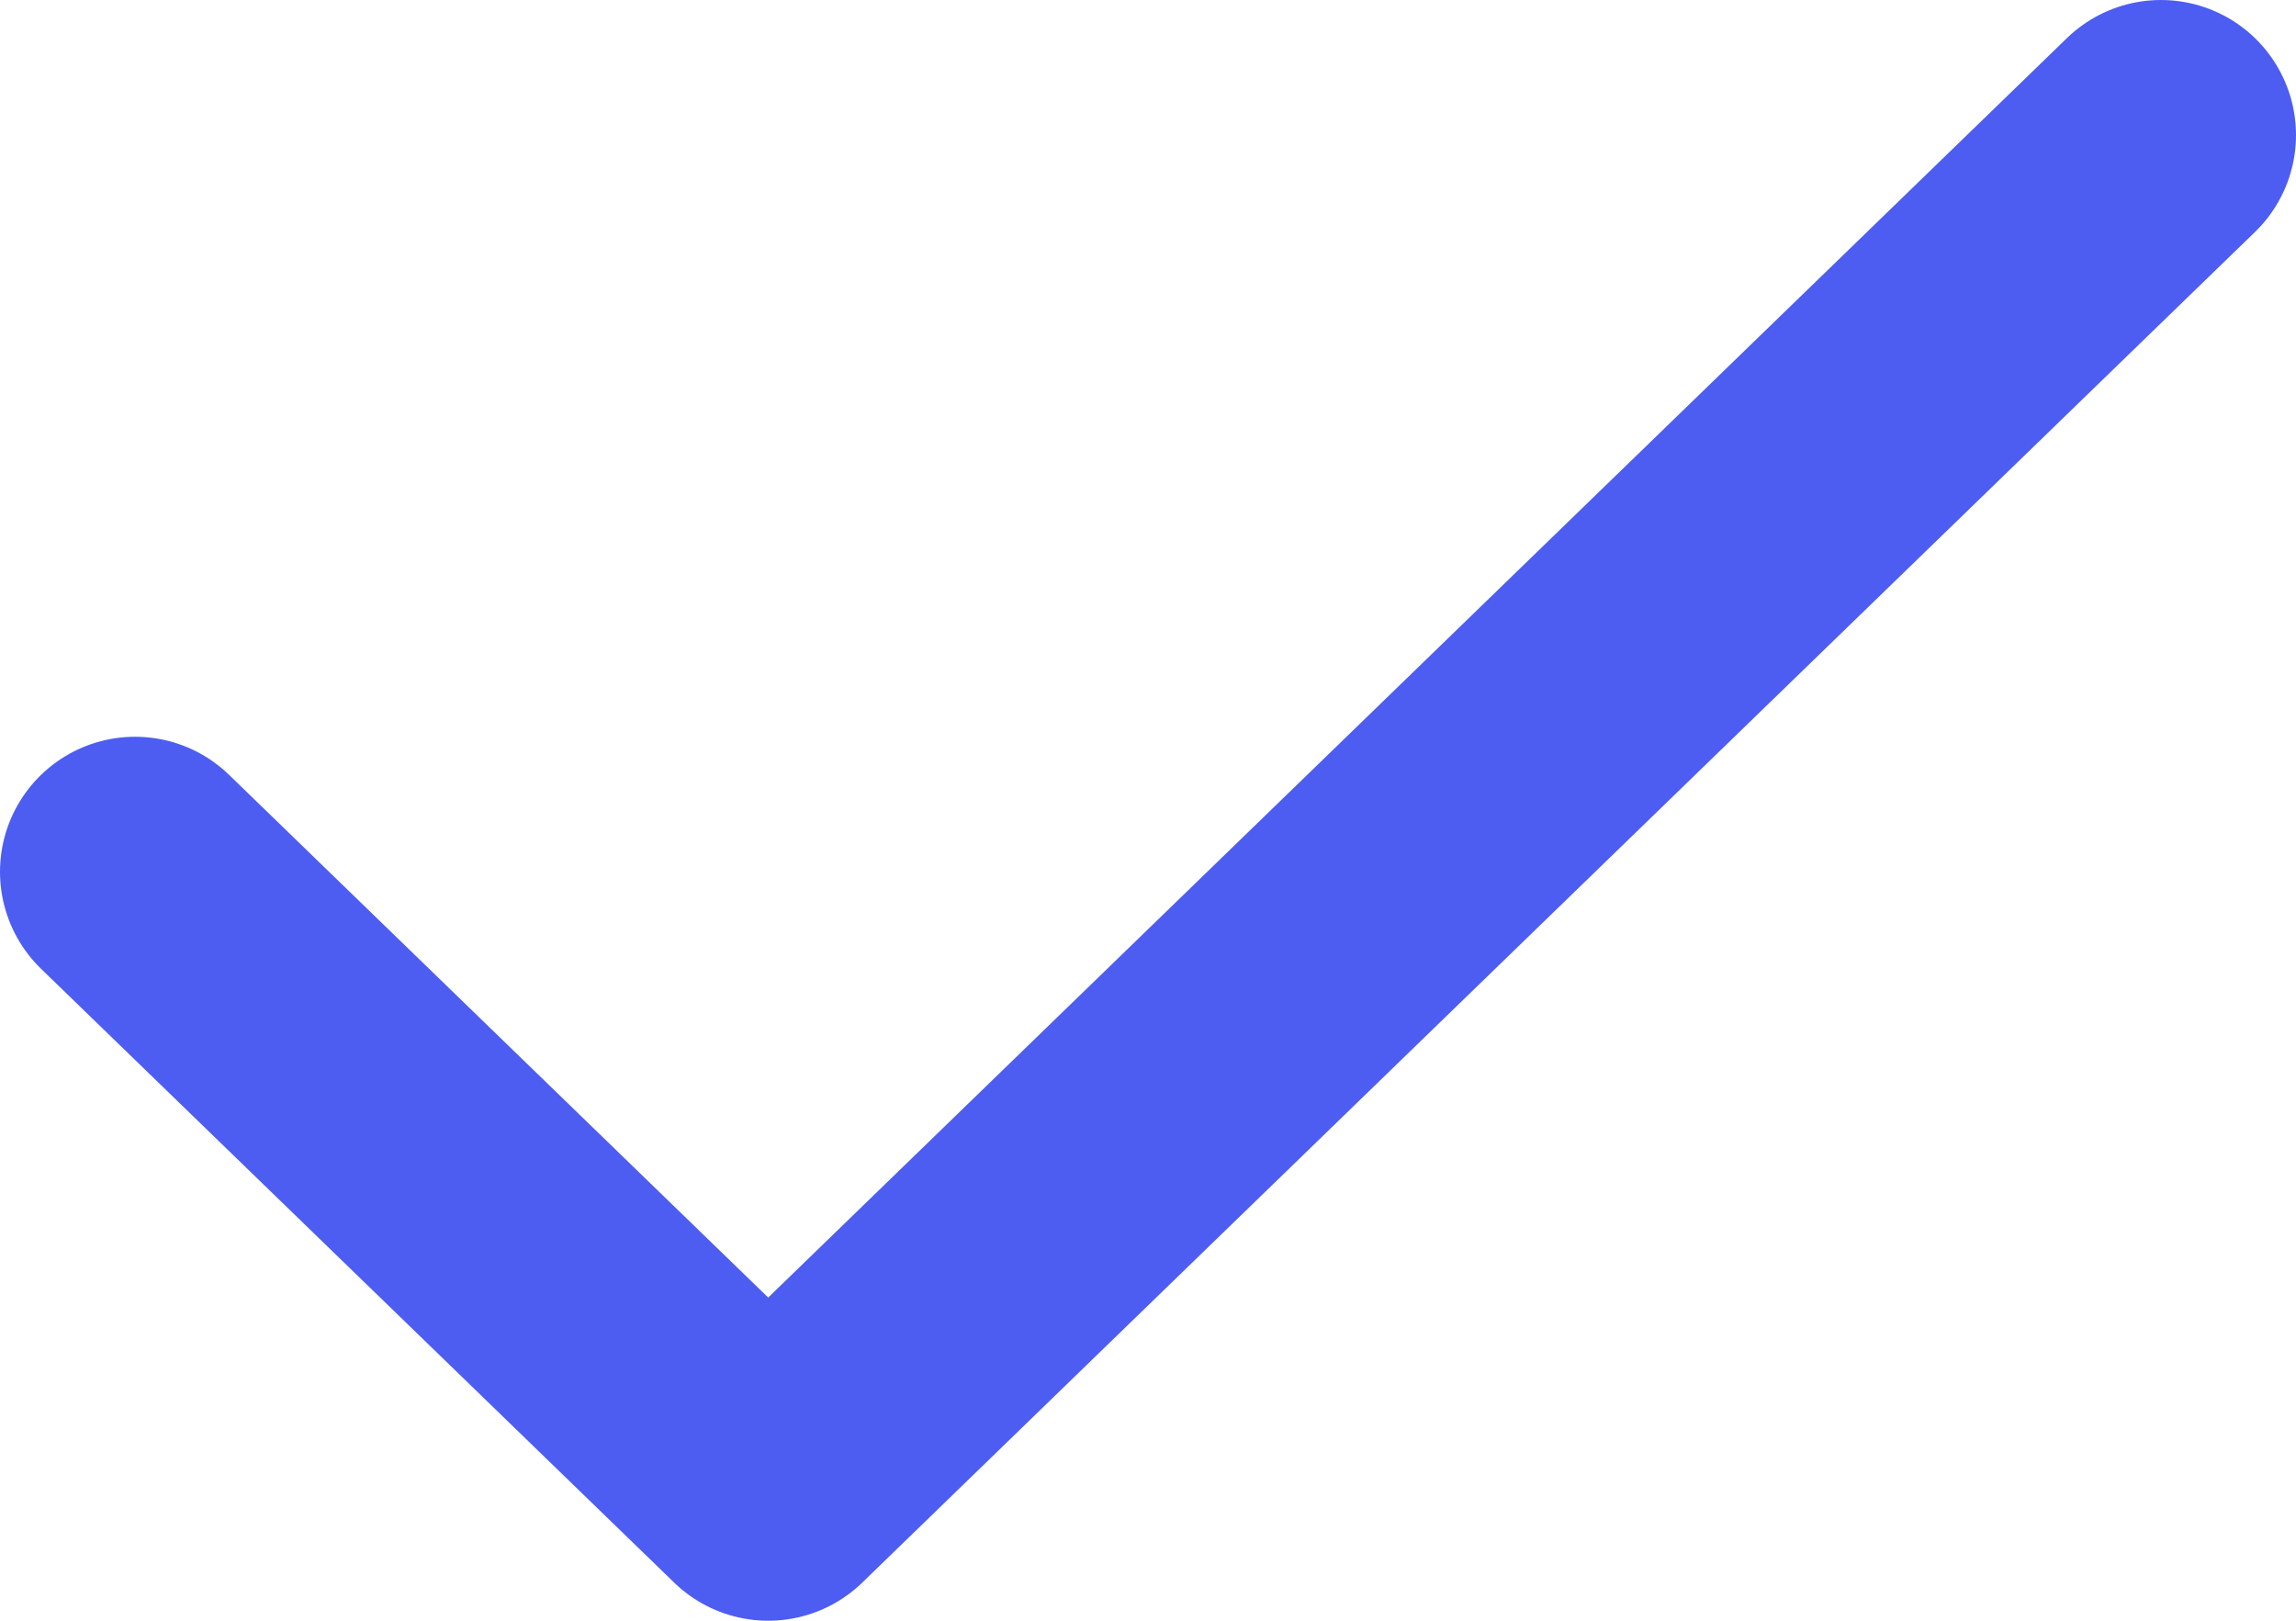
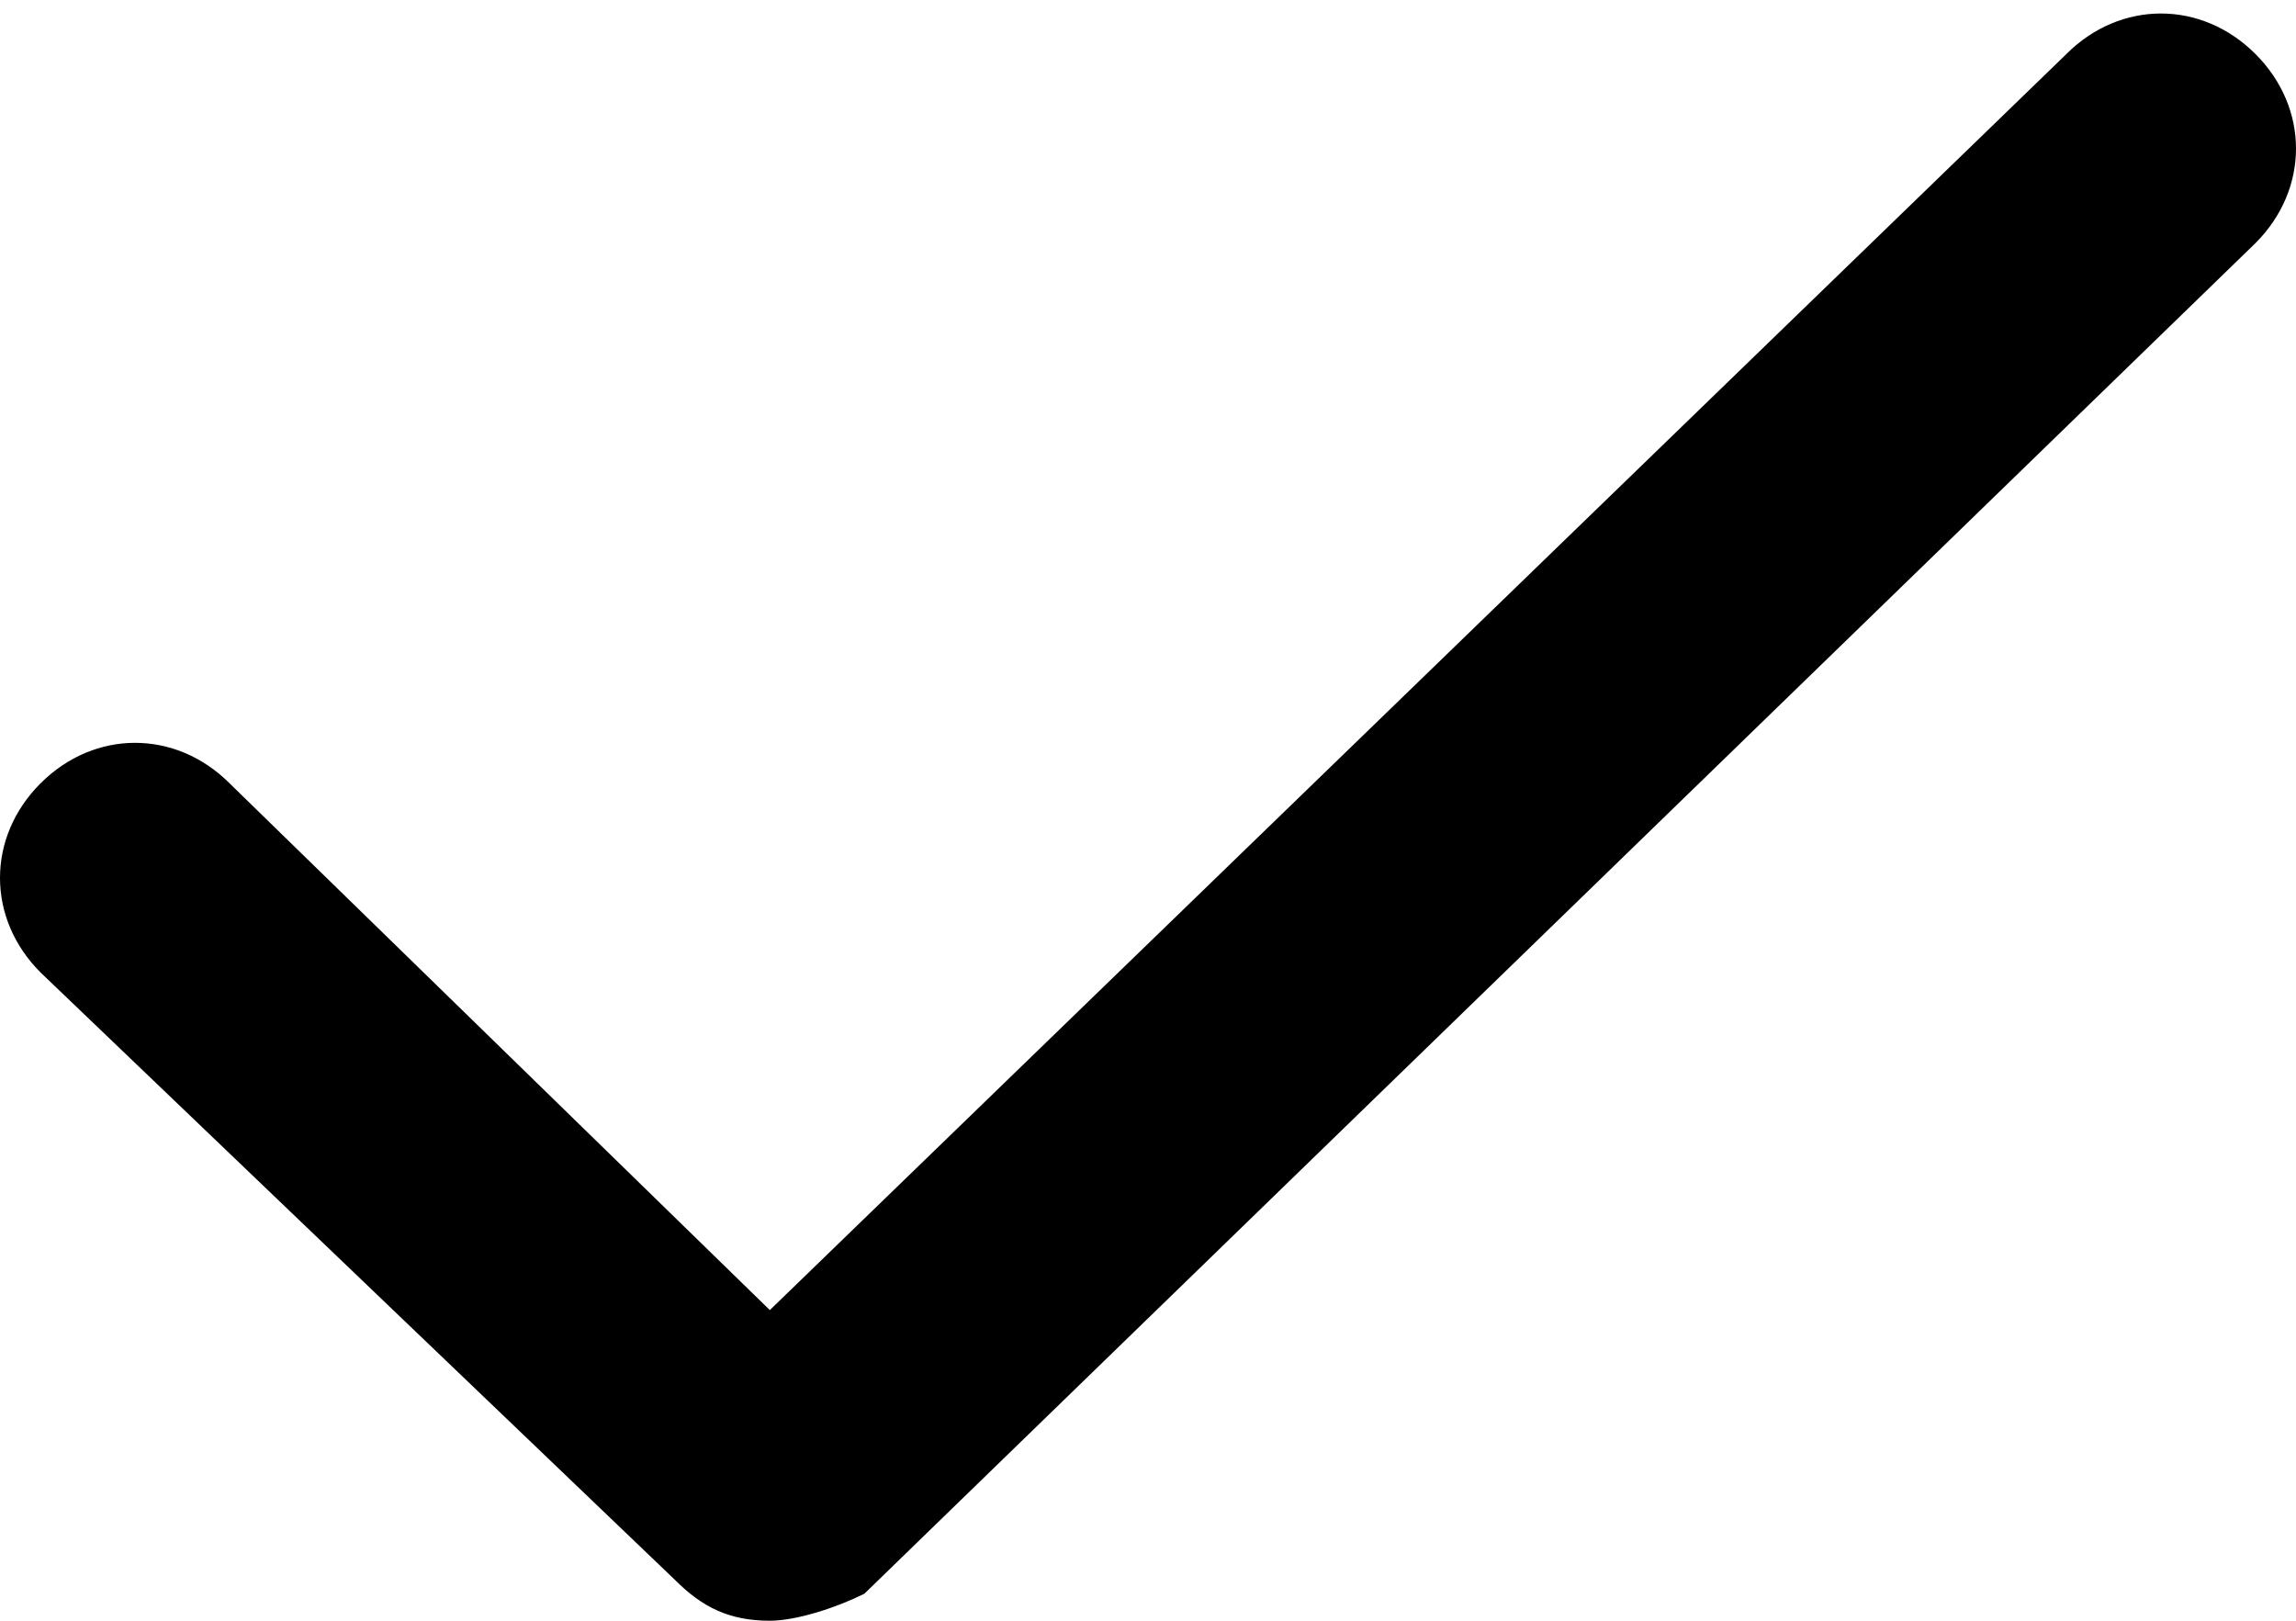
- <svg xmlns="http://www.w3.org/2000/svg" width="17" height="12" viewBox="0 0 17 12" fill="none">
-   <path d="M16 1L5.688 11L1 6.455" stroke="#4D5DF1" stroke-width="2" stroke-linecap="round" stroke-linejoin="round" />
+ <svg xmlns="http://www.w3.org/2000/svg" version="1.1" id="Calque_1" x="0px" y="0px" viewBox="0 0 17 12" style="enable-background:new 0 0 17 12;" xml:space="preserve">
+   <path class="st0" d="M5.7,12c-0.3,0-0.5-0.1-0.7-0.3L0.3,7.2c-0.4-0.4-0.4-1,0-1.4c0.4-0.4,1-0.4,1.4,0l4,3.9l9.6-9.3  c0.4-0.4,1-0.4,1.4,0c0.4,0.4,0.4,1,0,1.4l-10.3,10C6.2,11.9,5.9,12,5.7,12z" />
</svg>
